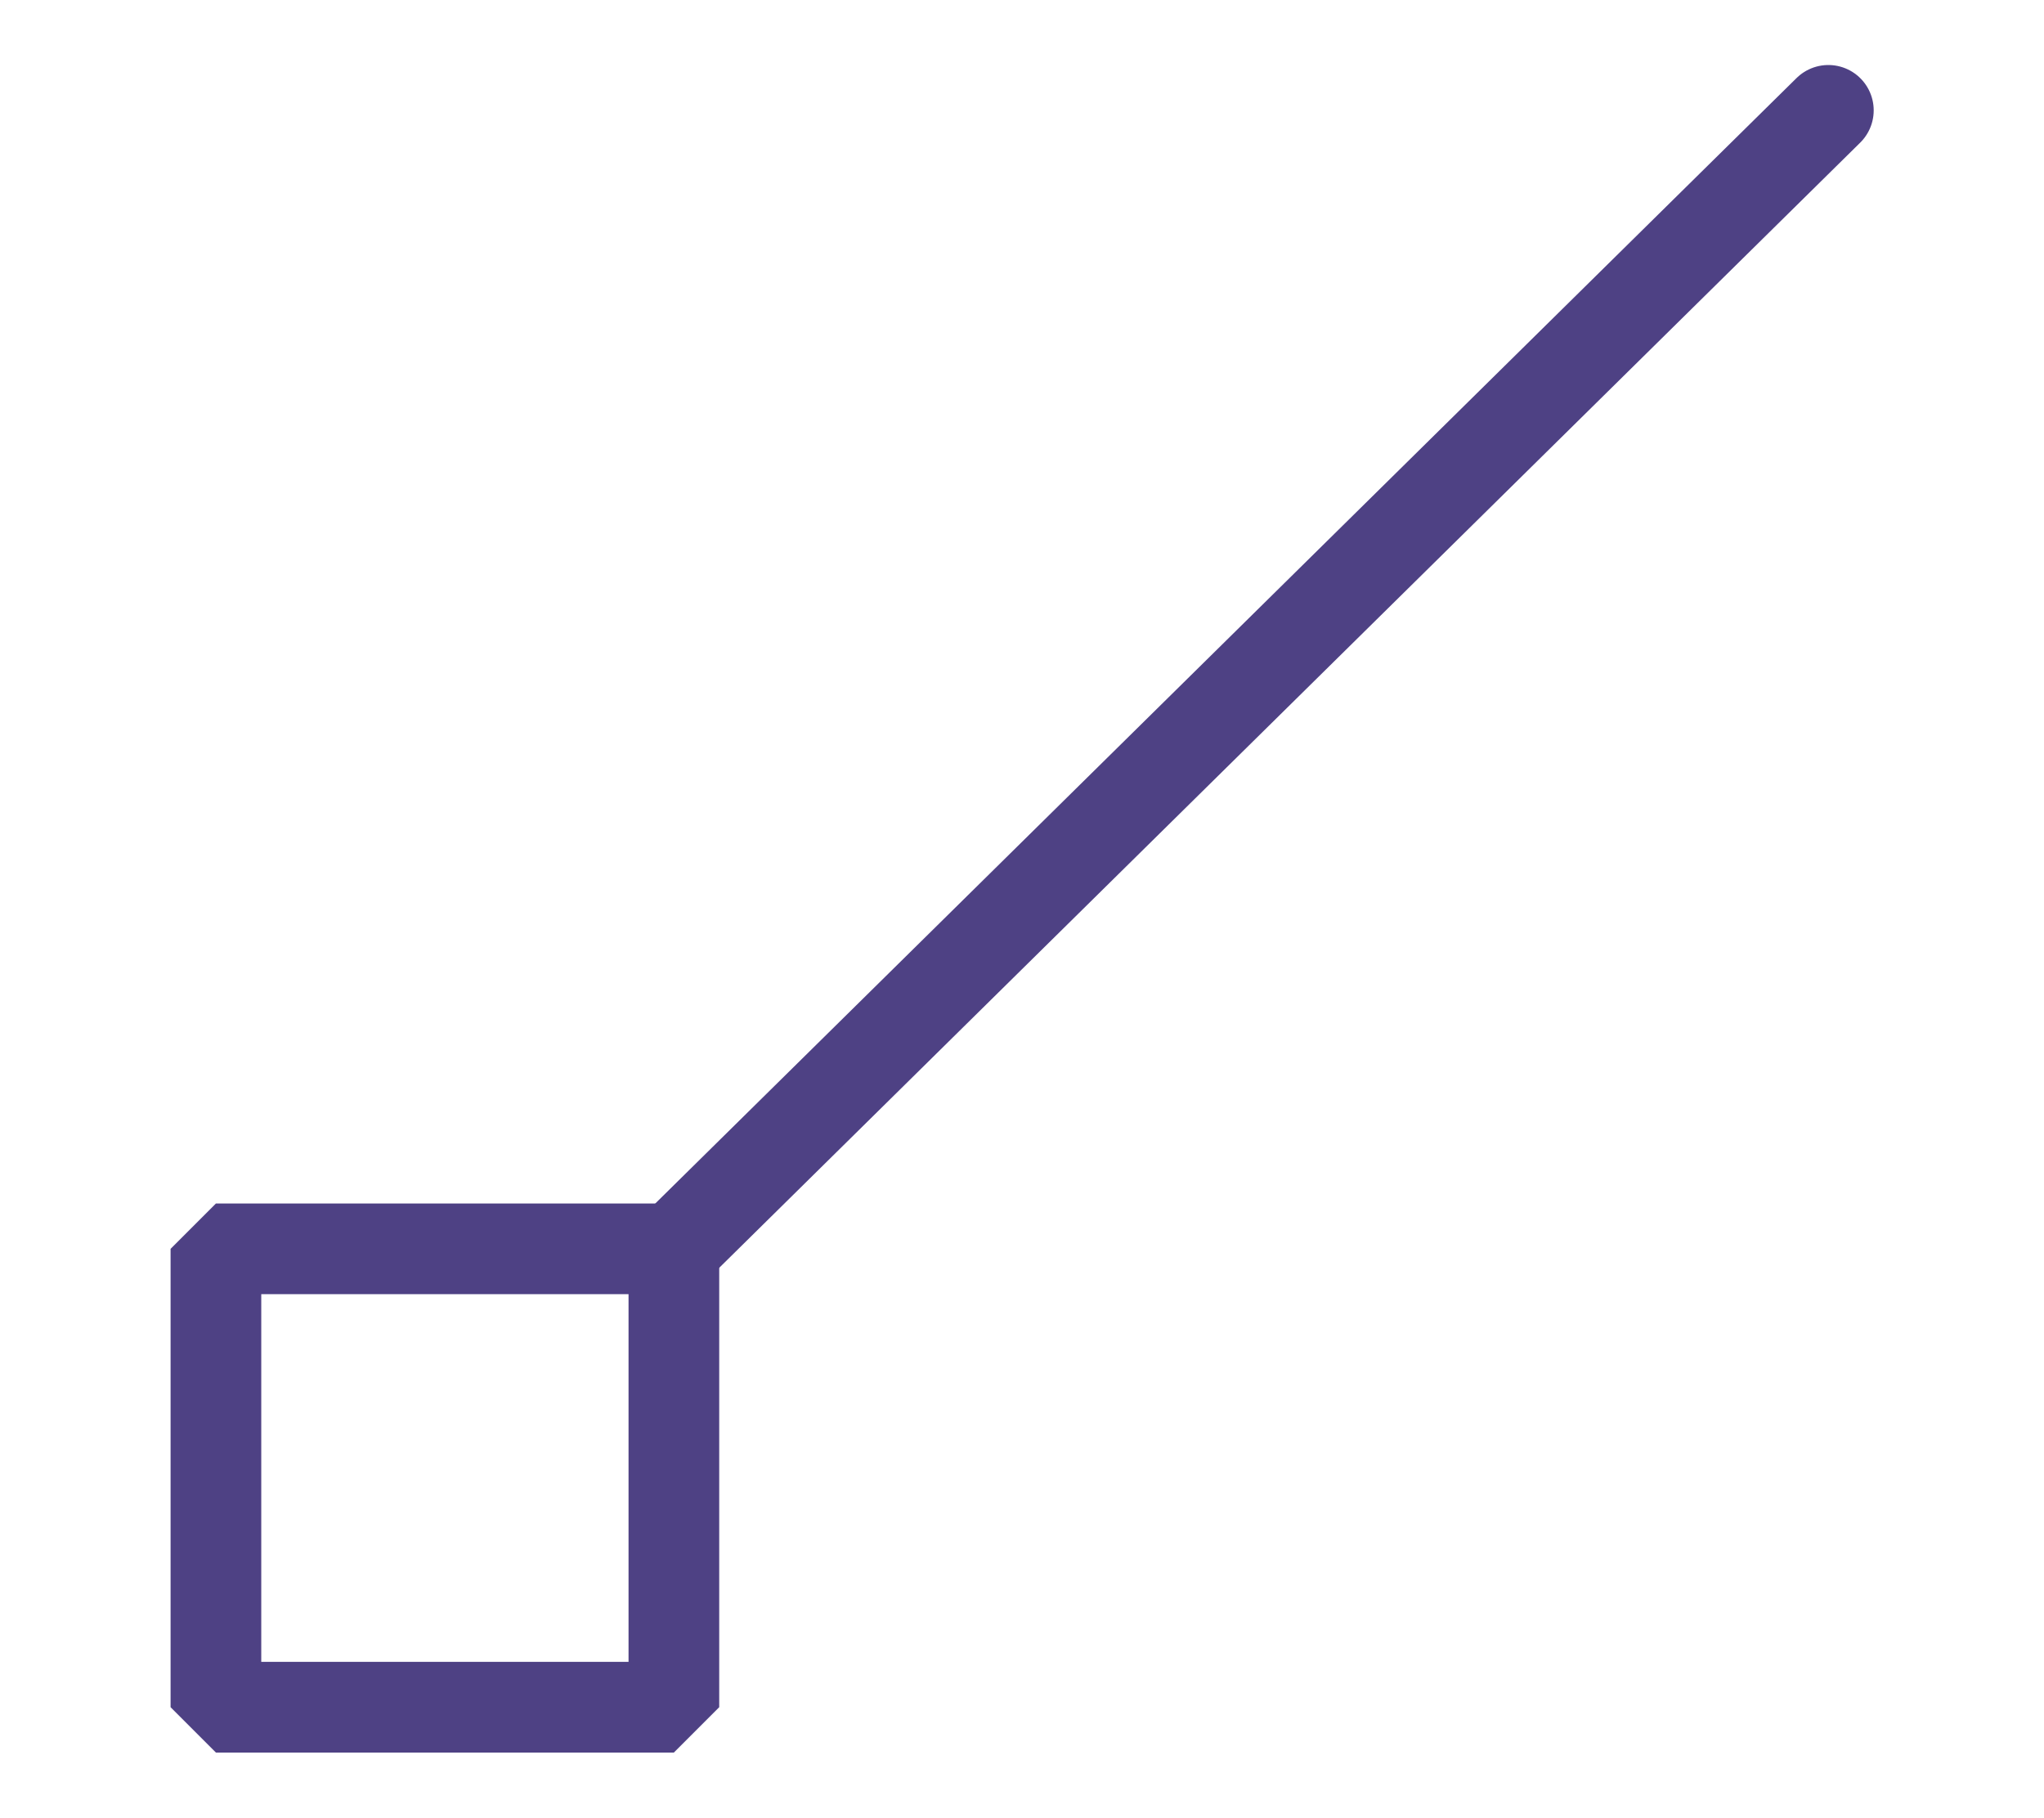
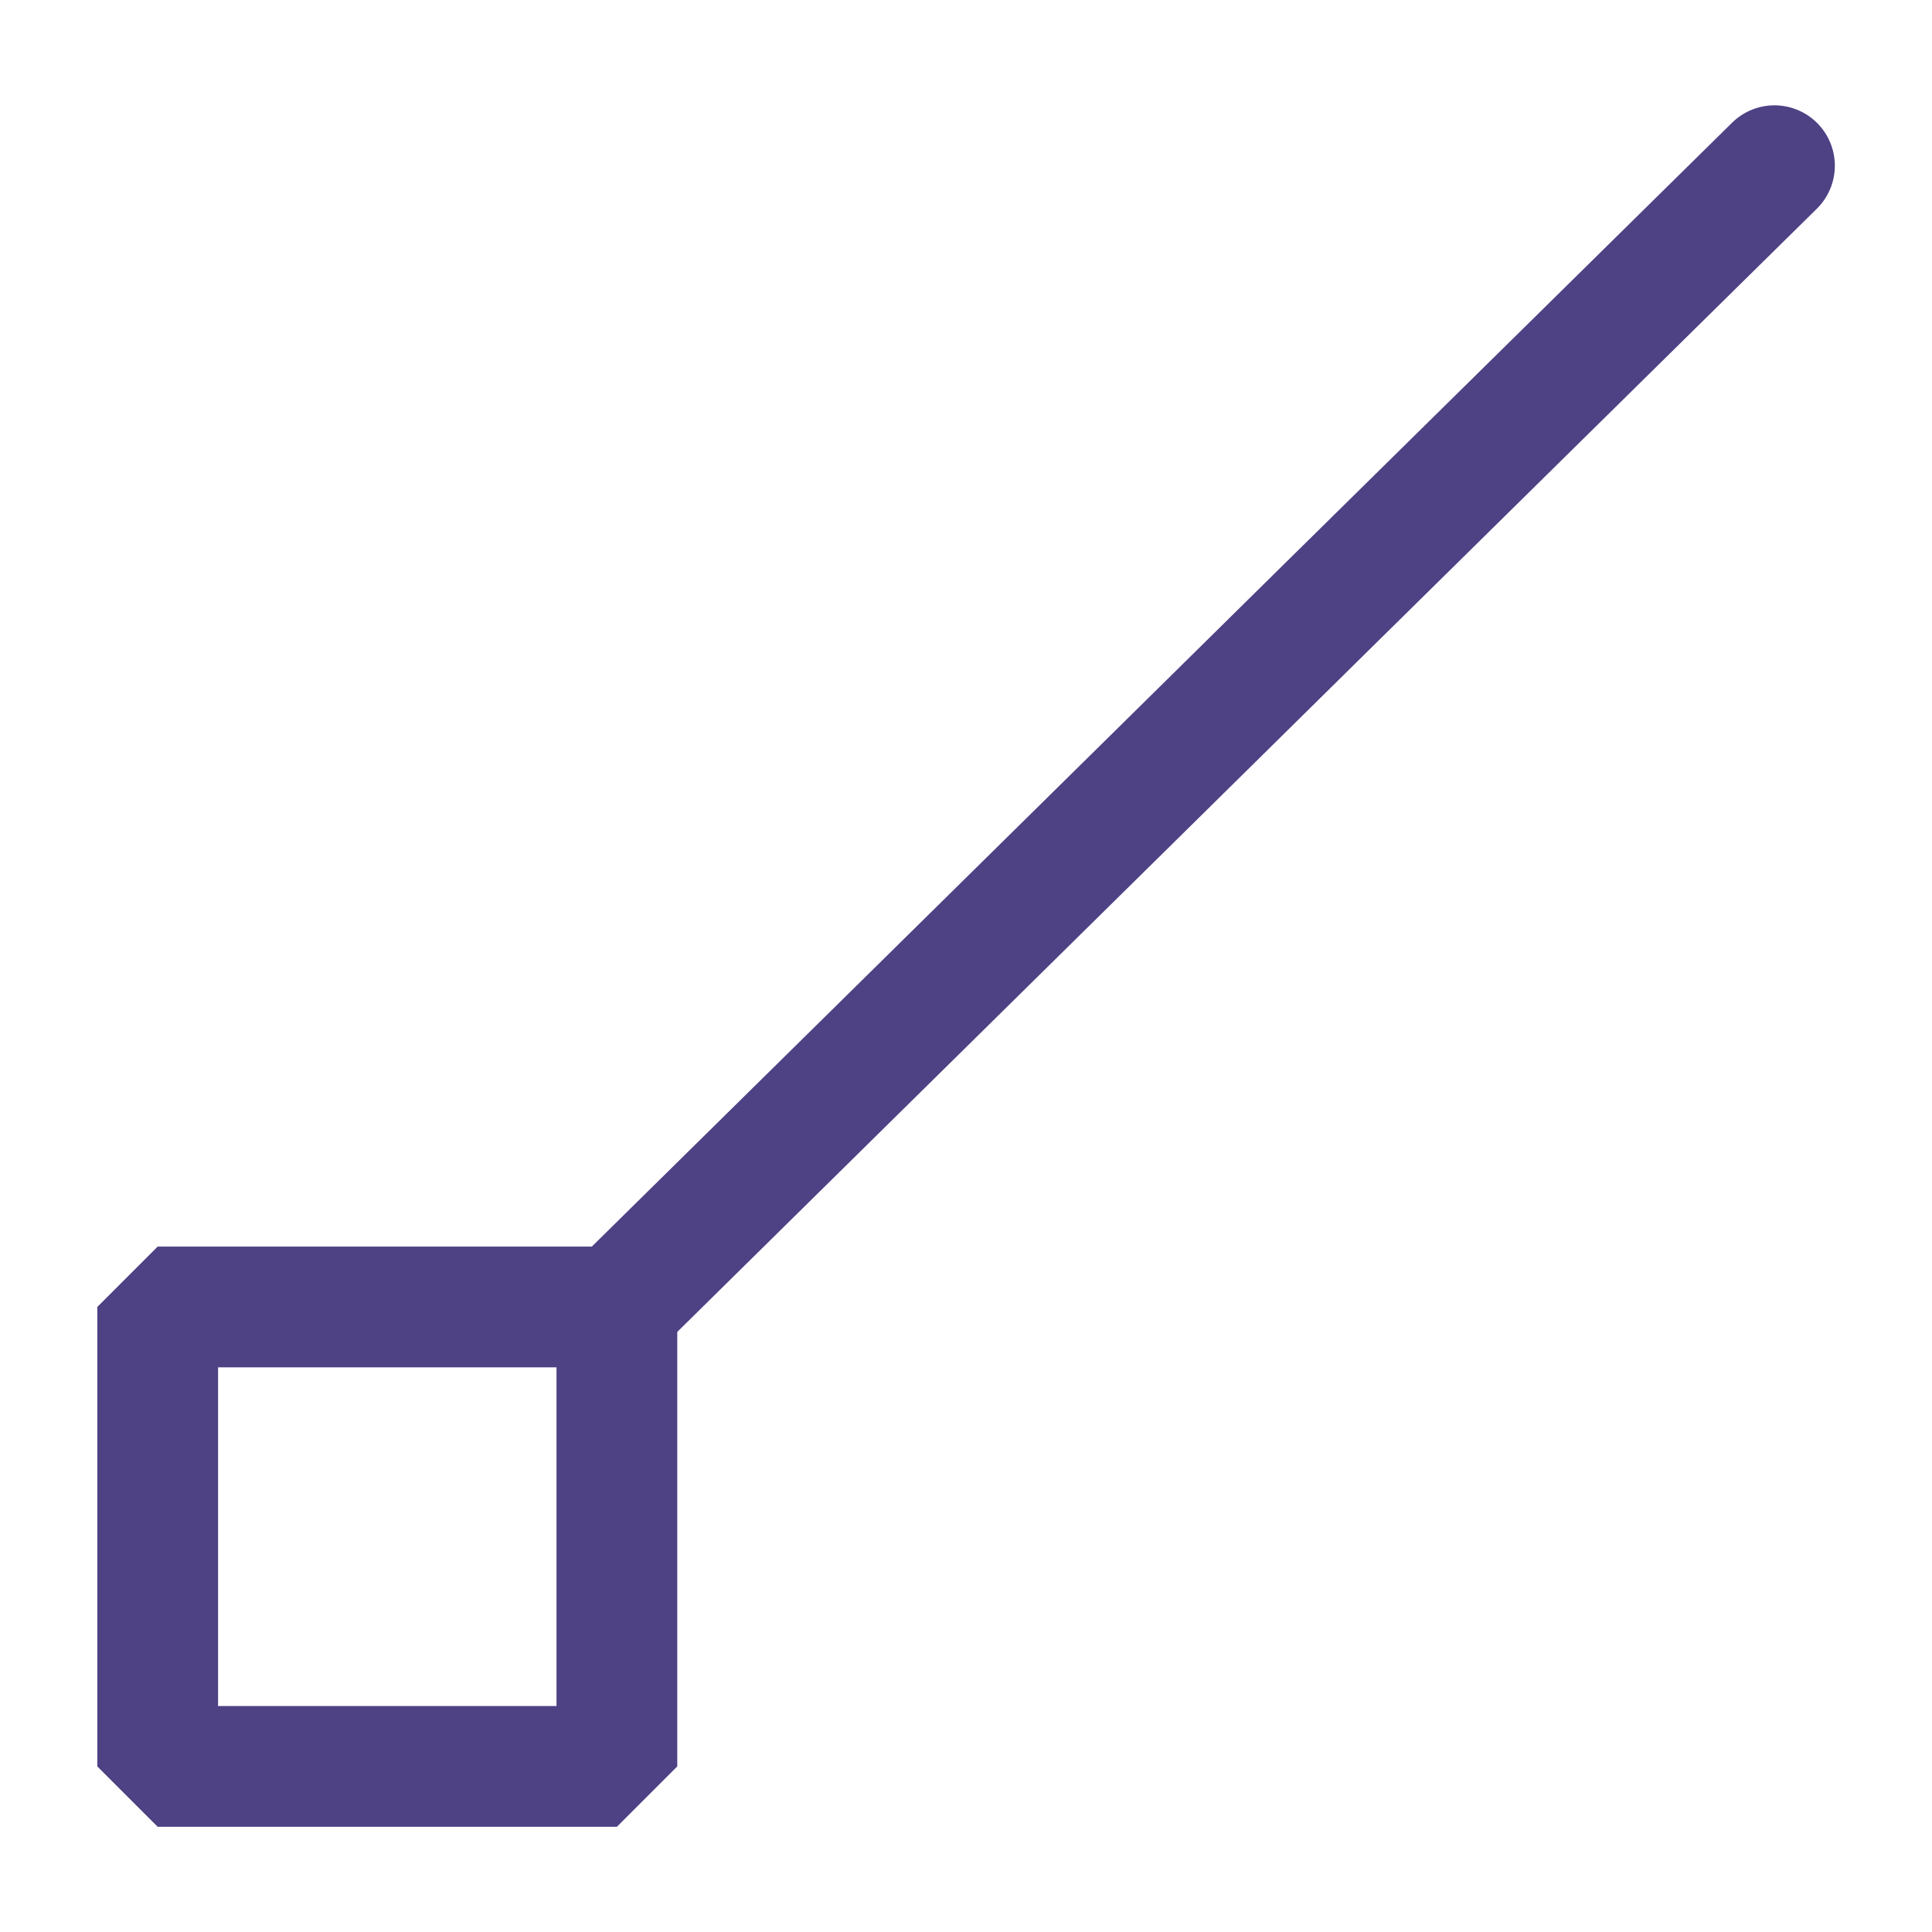
- <svg xmlns="http://www.w3.org/2000/svg" width="18" height="16" viewBox="0 0 4.762 4.233" version="1.1" id="svg8">
-   <defs id="defs2" />
-   <g id="layer1">
-     <g id="g882">
-       <g id="g835" transform="matrix(0.666431,0,0,0.666431,0.1337858,0.1357586)">
-         <path style="fill:none;stroke:#4e4184;stroke-width:0.317;stroke-linecap:round;stroke-linejoin:miter;stroke-miterlimit:4;stroke-dasharray:none;stroke-opacity:1" d="M 6.191,0.182 2.155,4.161" id="path891" />
-         <path id="rect881" style="fill:none;fill-opacity:1;stroke:#4e4184;stroke-width:0.317;stroke-linejoin:bevel;stroke-miterlimit:4;stroke-dasharray:none;stroke-dashoffset:0;stroke-opacity:1" d="M 0.554,4.161 H 2.155 V 5.763 H 0.554 Z" />
-       </g>
-     </g>
-   </g>
+ <svg xmlns="http://www.w3.org/2000/svg" width="16" height="16">
+   <path d="M6.191.182 4.626 1.724l-.655.646-1.816 1.79" style="fill:none;stroke:#4e4184;stroke-width:.421;stroke-linecap:round;stroke-linejoin:miter;stroke-miterlimit:4;stroke-dasharray:none;stroke-opacity:1" transform="translate(-.01 .94) scale(2.37528)" />
+   <path d="M.554 4.161h1.601v1.602H.554Z" style="fill:none;fill-opacity:1;stroke:#4e4184;stroke-width:.421;stroke-linejoin:bevel;stroke-miterlimit:4;stroke-dasharray:none;stroke-dashoffset:0;stroke-opacity:1" transform="translate(-.01 .94) scale(2.37528)" />
</svg>
